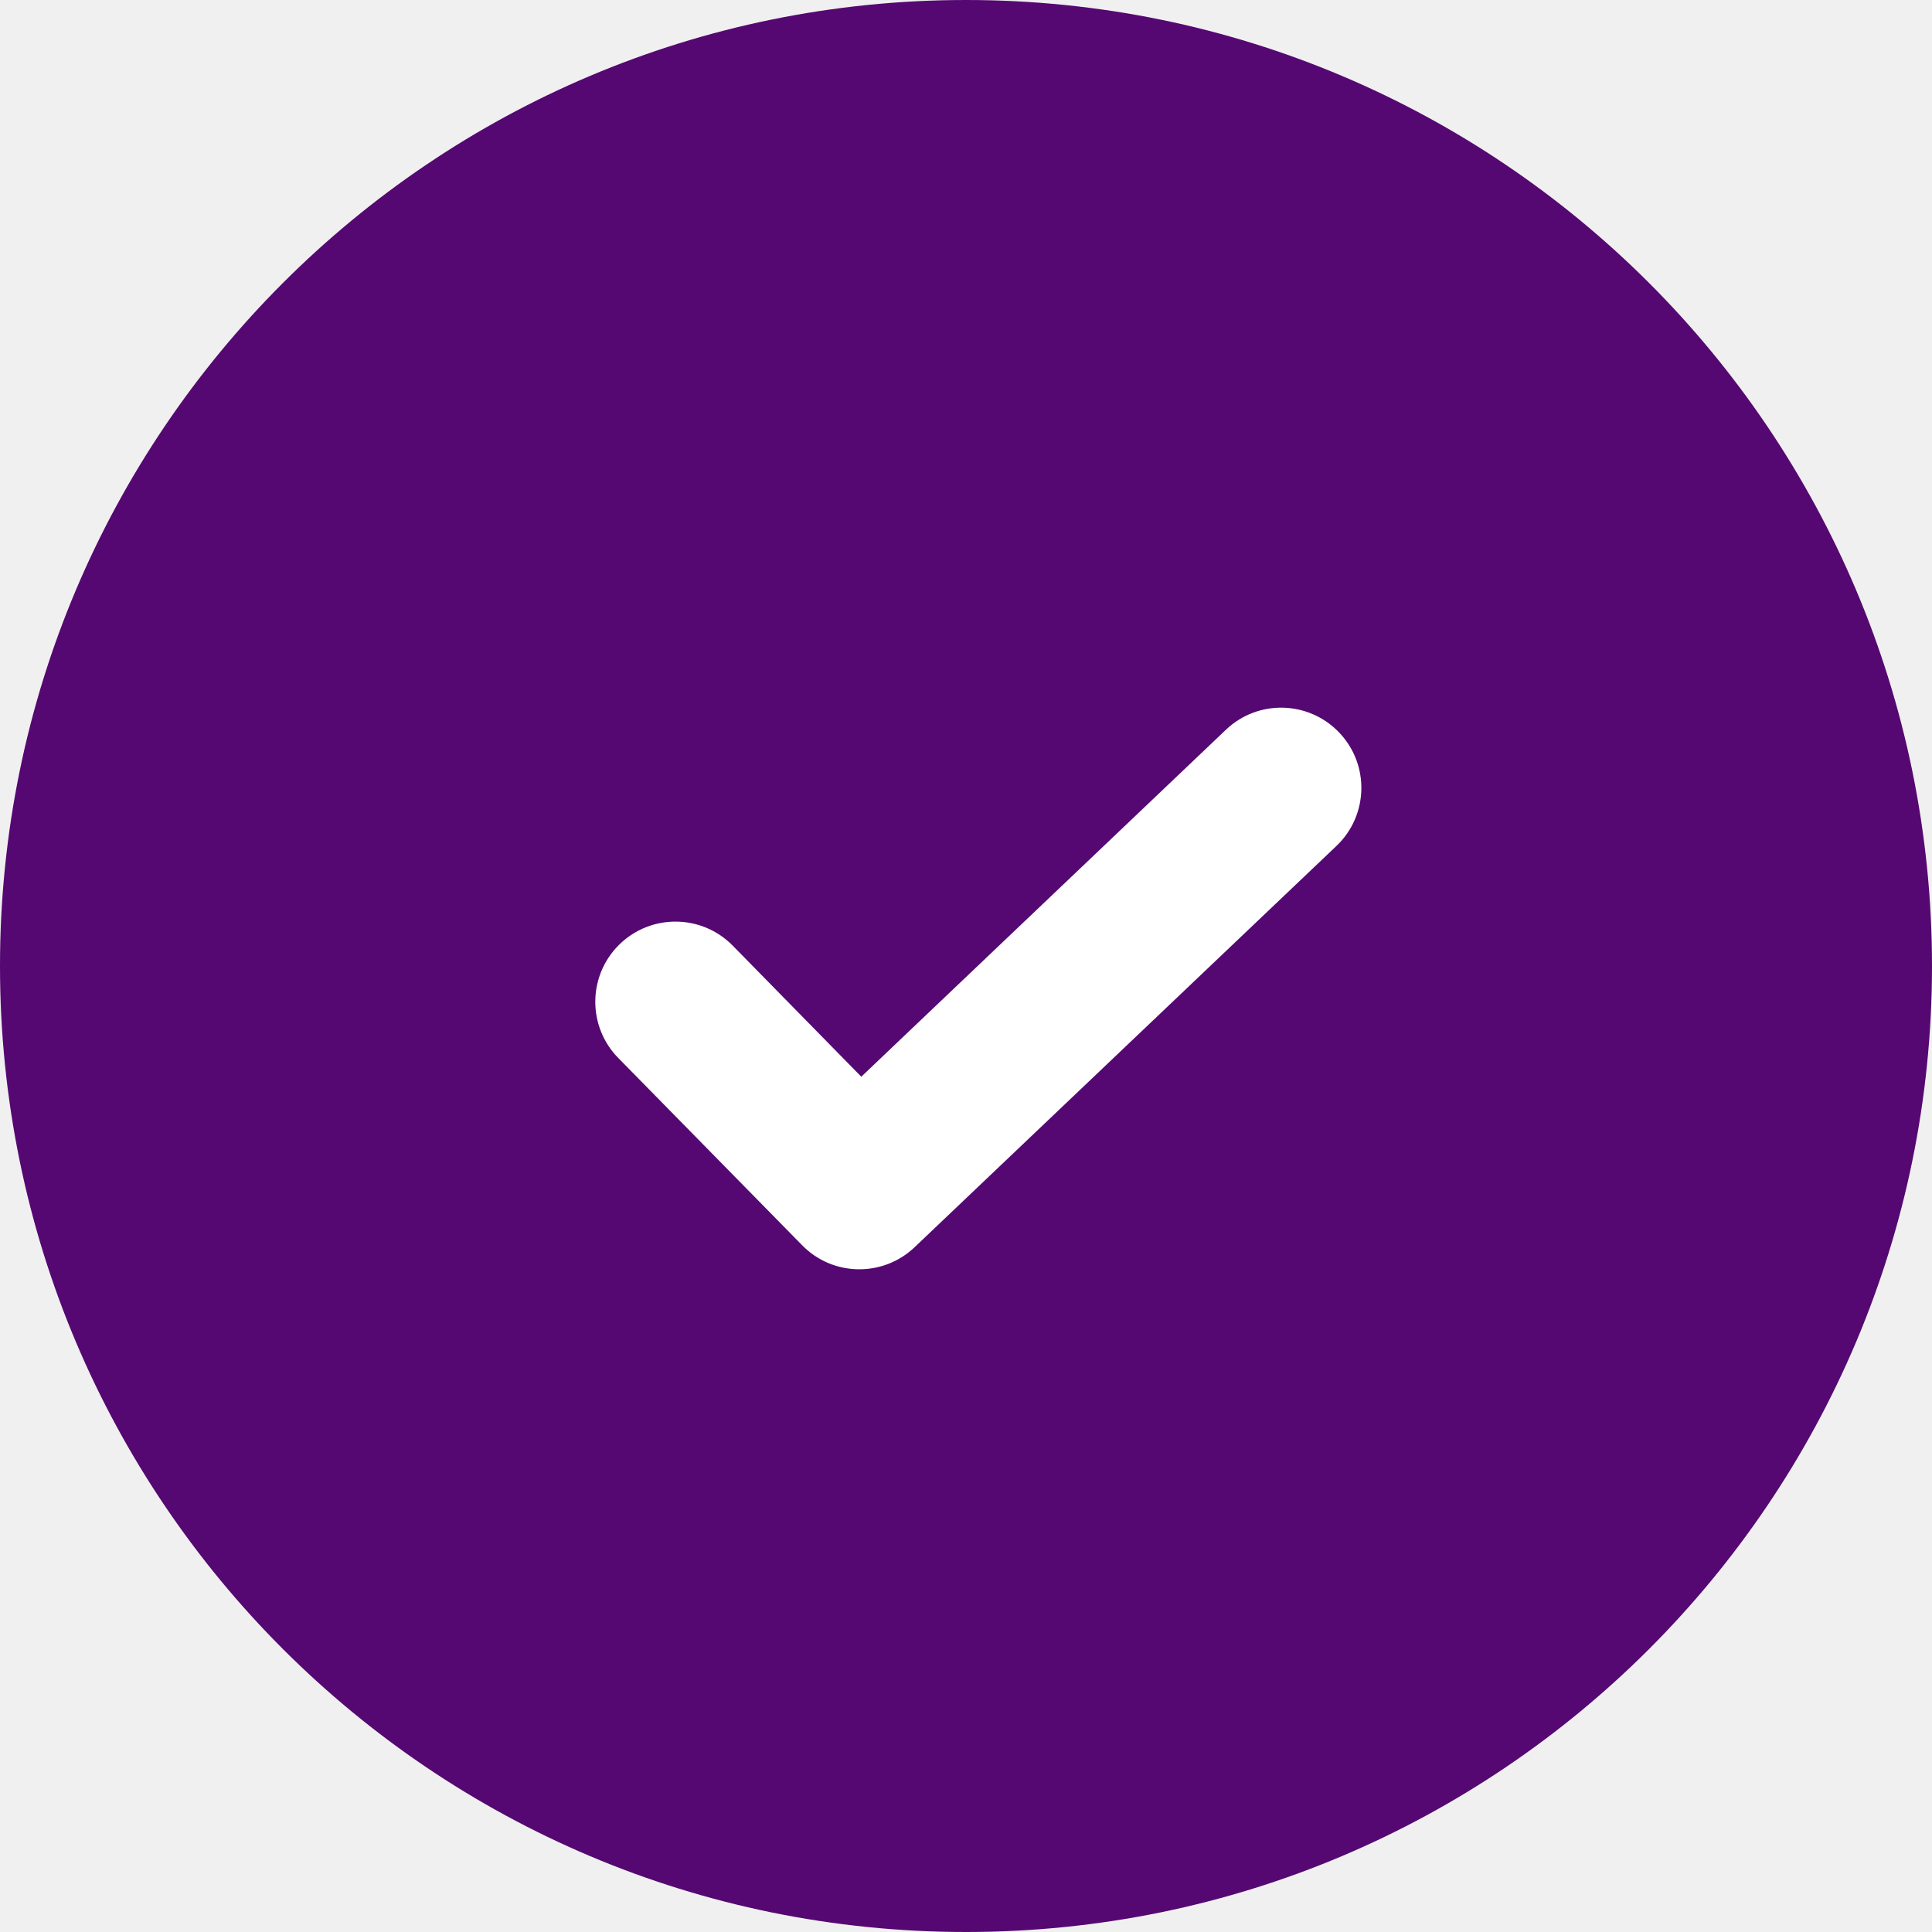
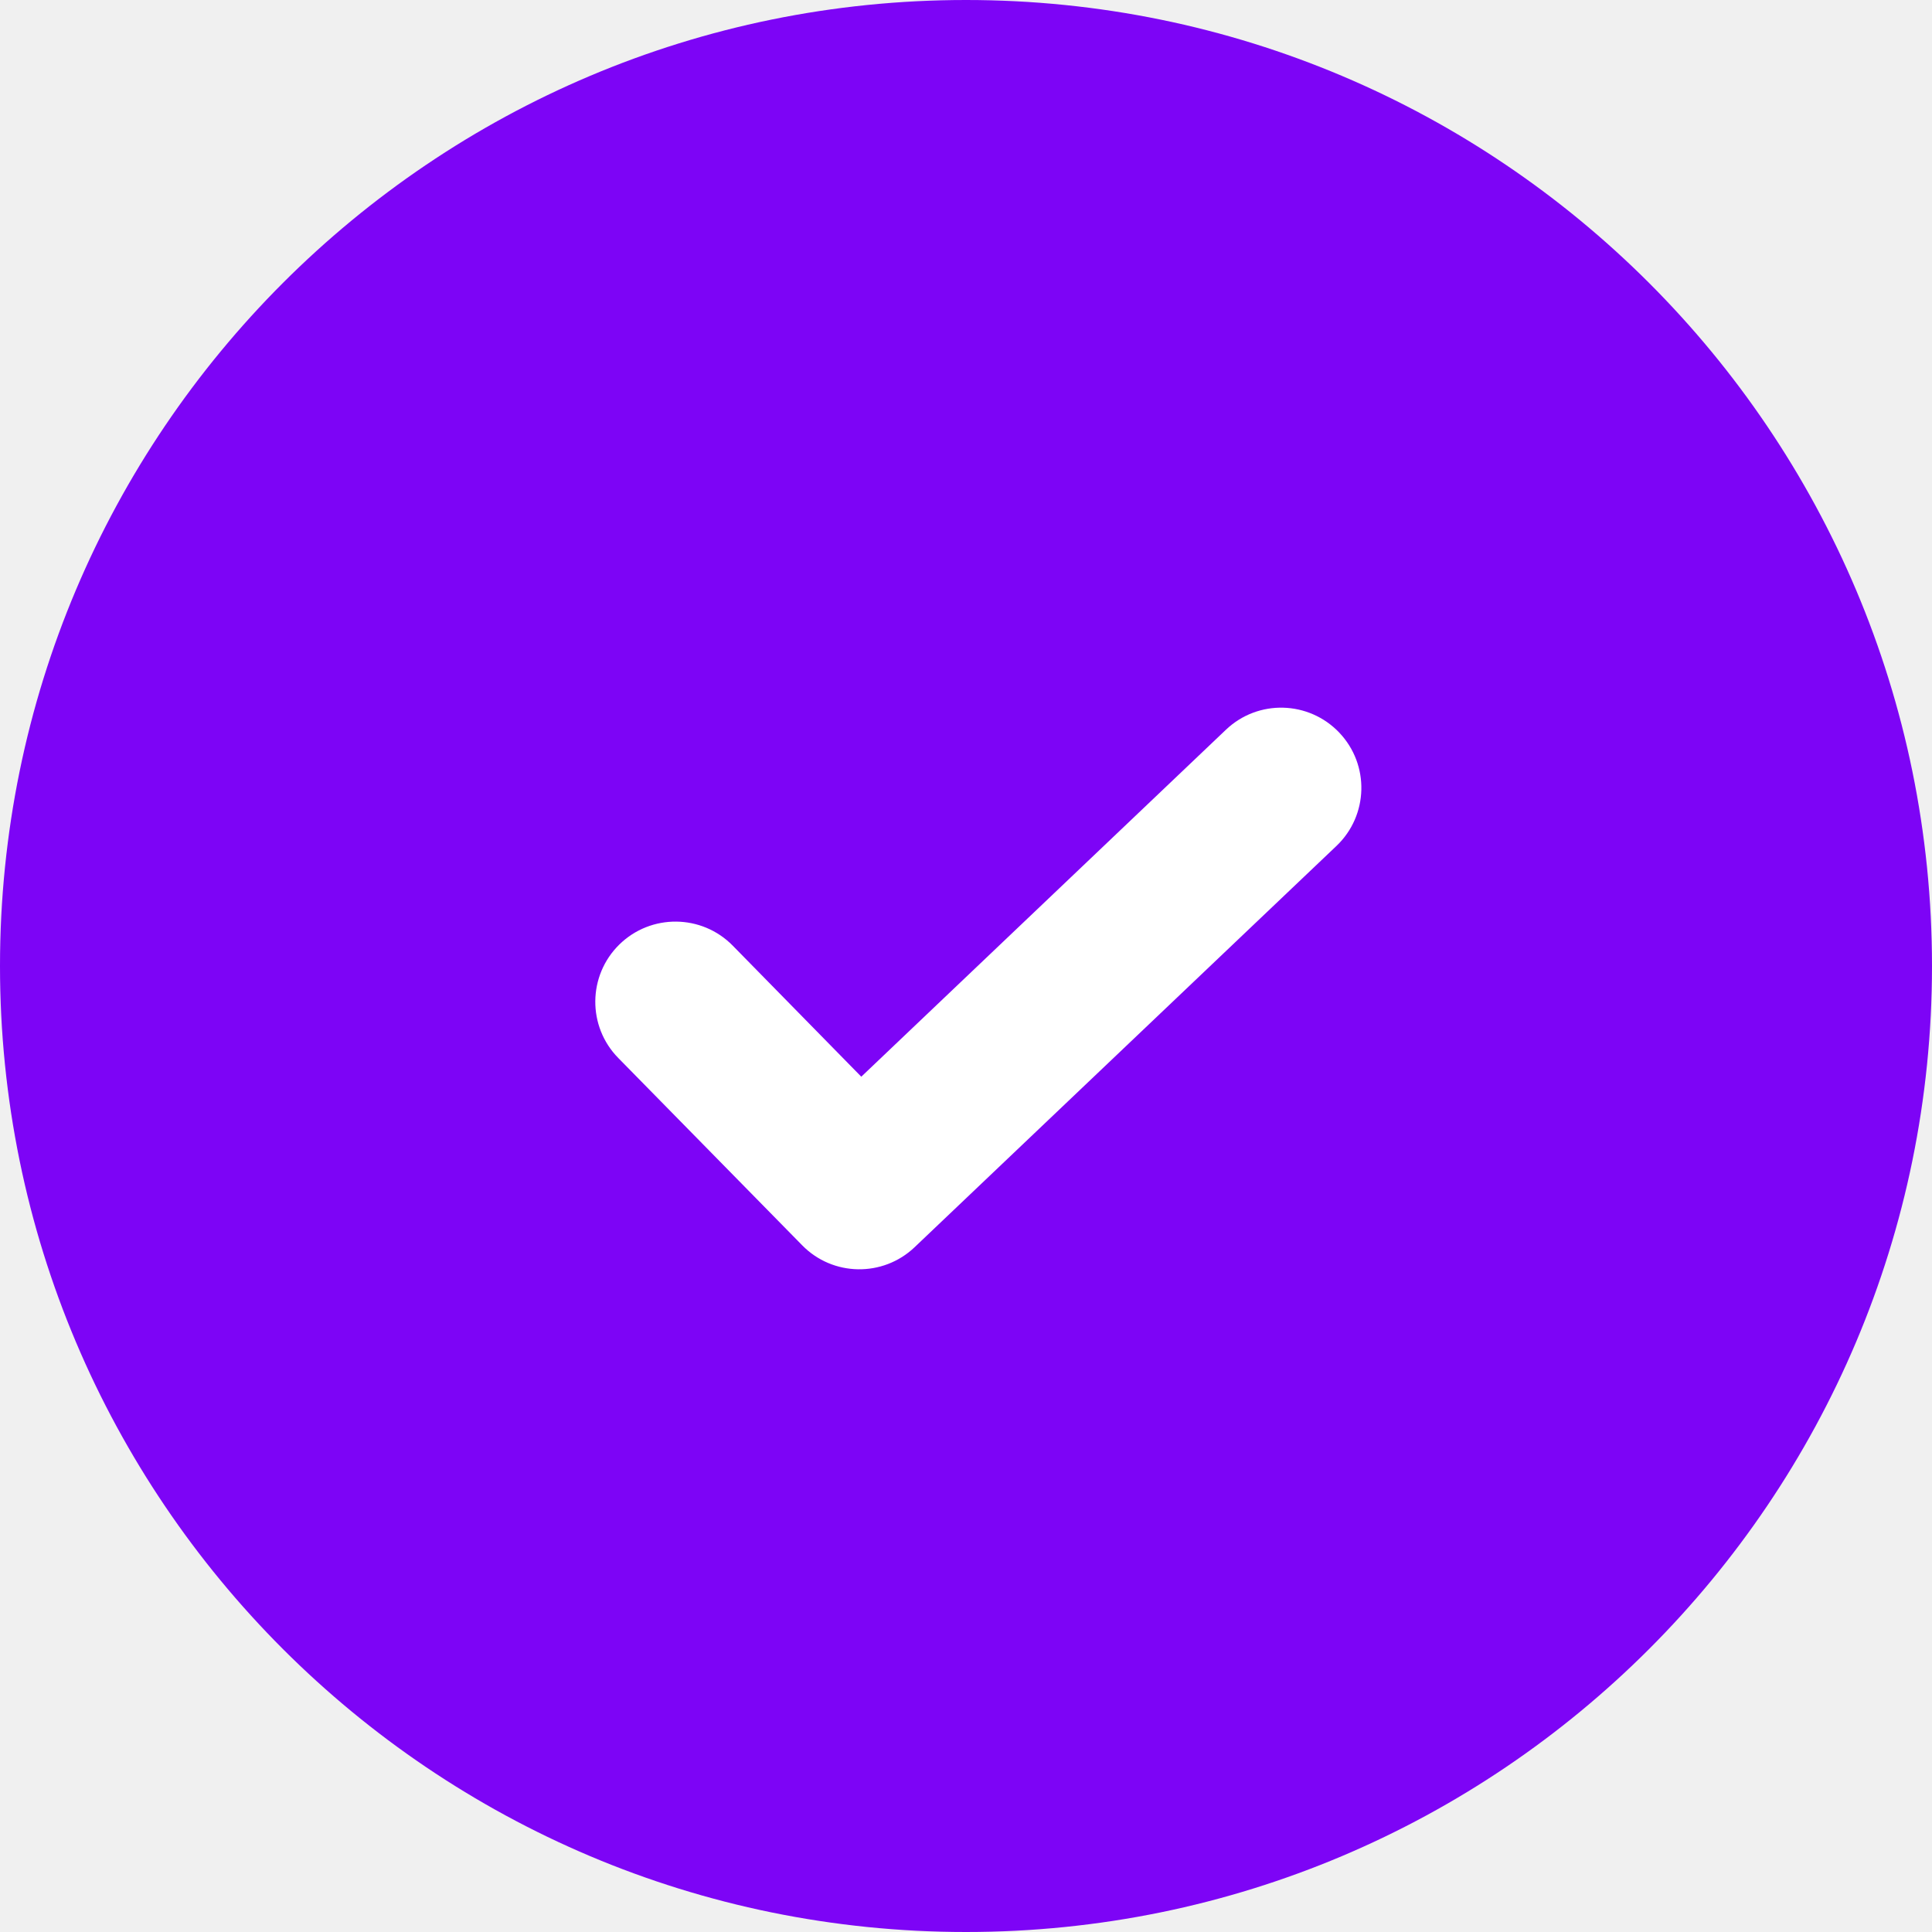
<svg xmlns="http://www.w3.org/2000/svg" width="20" height="20" viewBox="0 0 20 20" fill="none">
-   <rect width="20" height="20" rx="10" fill="#550871" />
+   <rect width="20" height="20" rx="10" fill="#7D04F6" />
  <path fill-rule="evenodd" clip-rule="evenodd" d="M7.585 9.789C7.264 9.462 6.738 9.457 6.411 9.778C6.084 10.099 6.079 10.625 6.4 10.952L8.304 12.891C8.621 13.215 9.14 13.223 9.468 12.911L13.835 8.757C14.167 8.441 14.18 7.916 13.864 7.584C13.548 7.252 13.023 7.238 12.691 7.554L8.916 11.146L7.585 9.789Z" fill="white" />
</svg>
